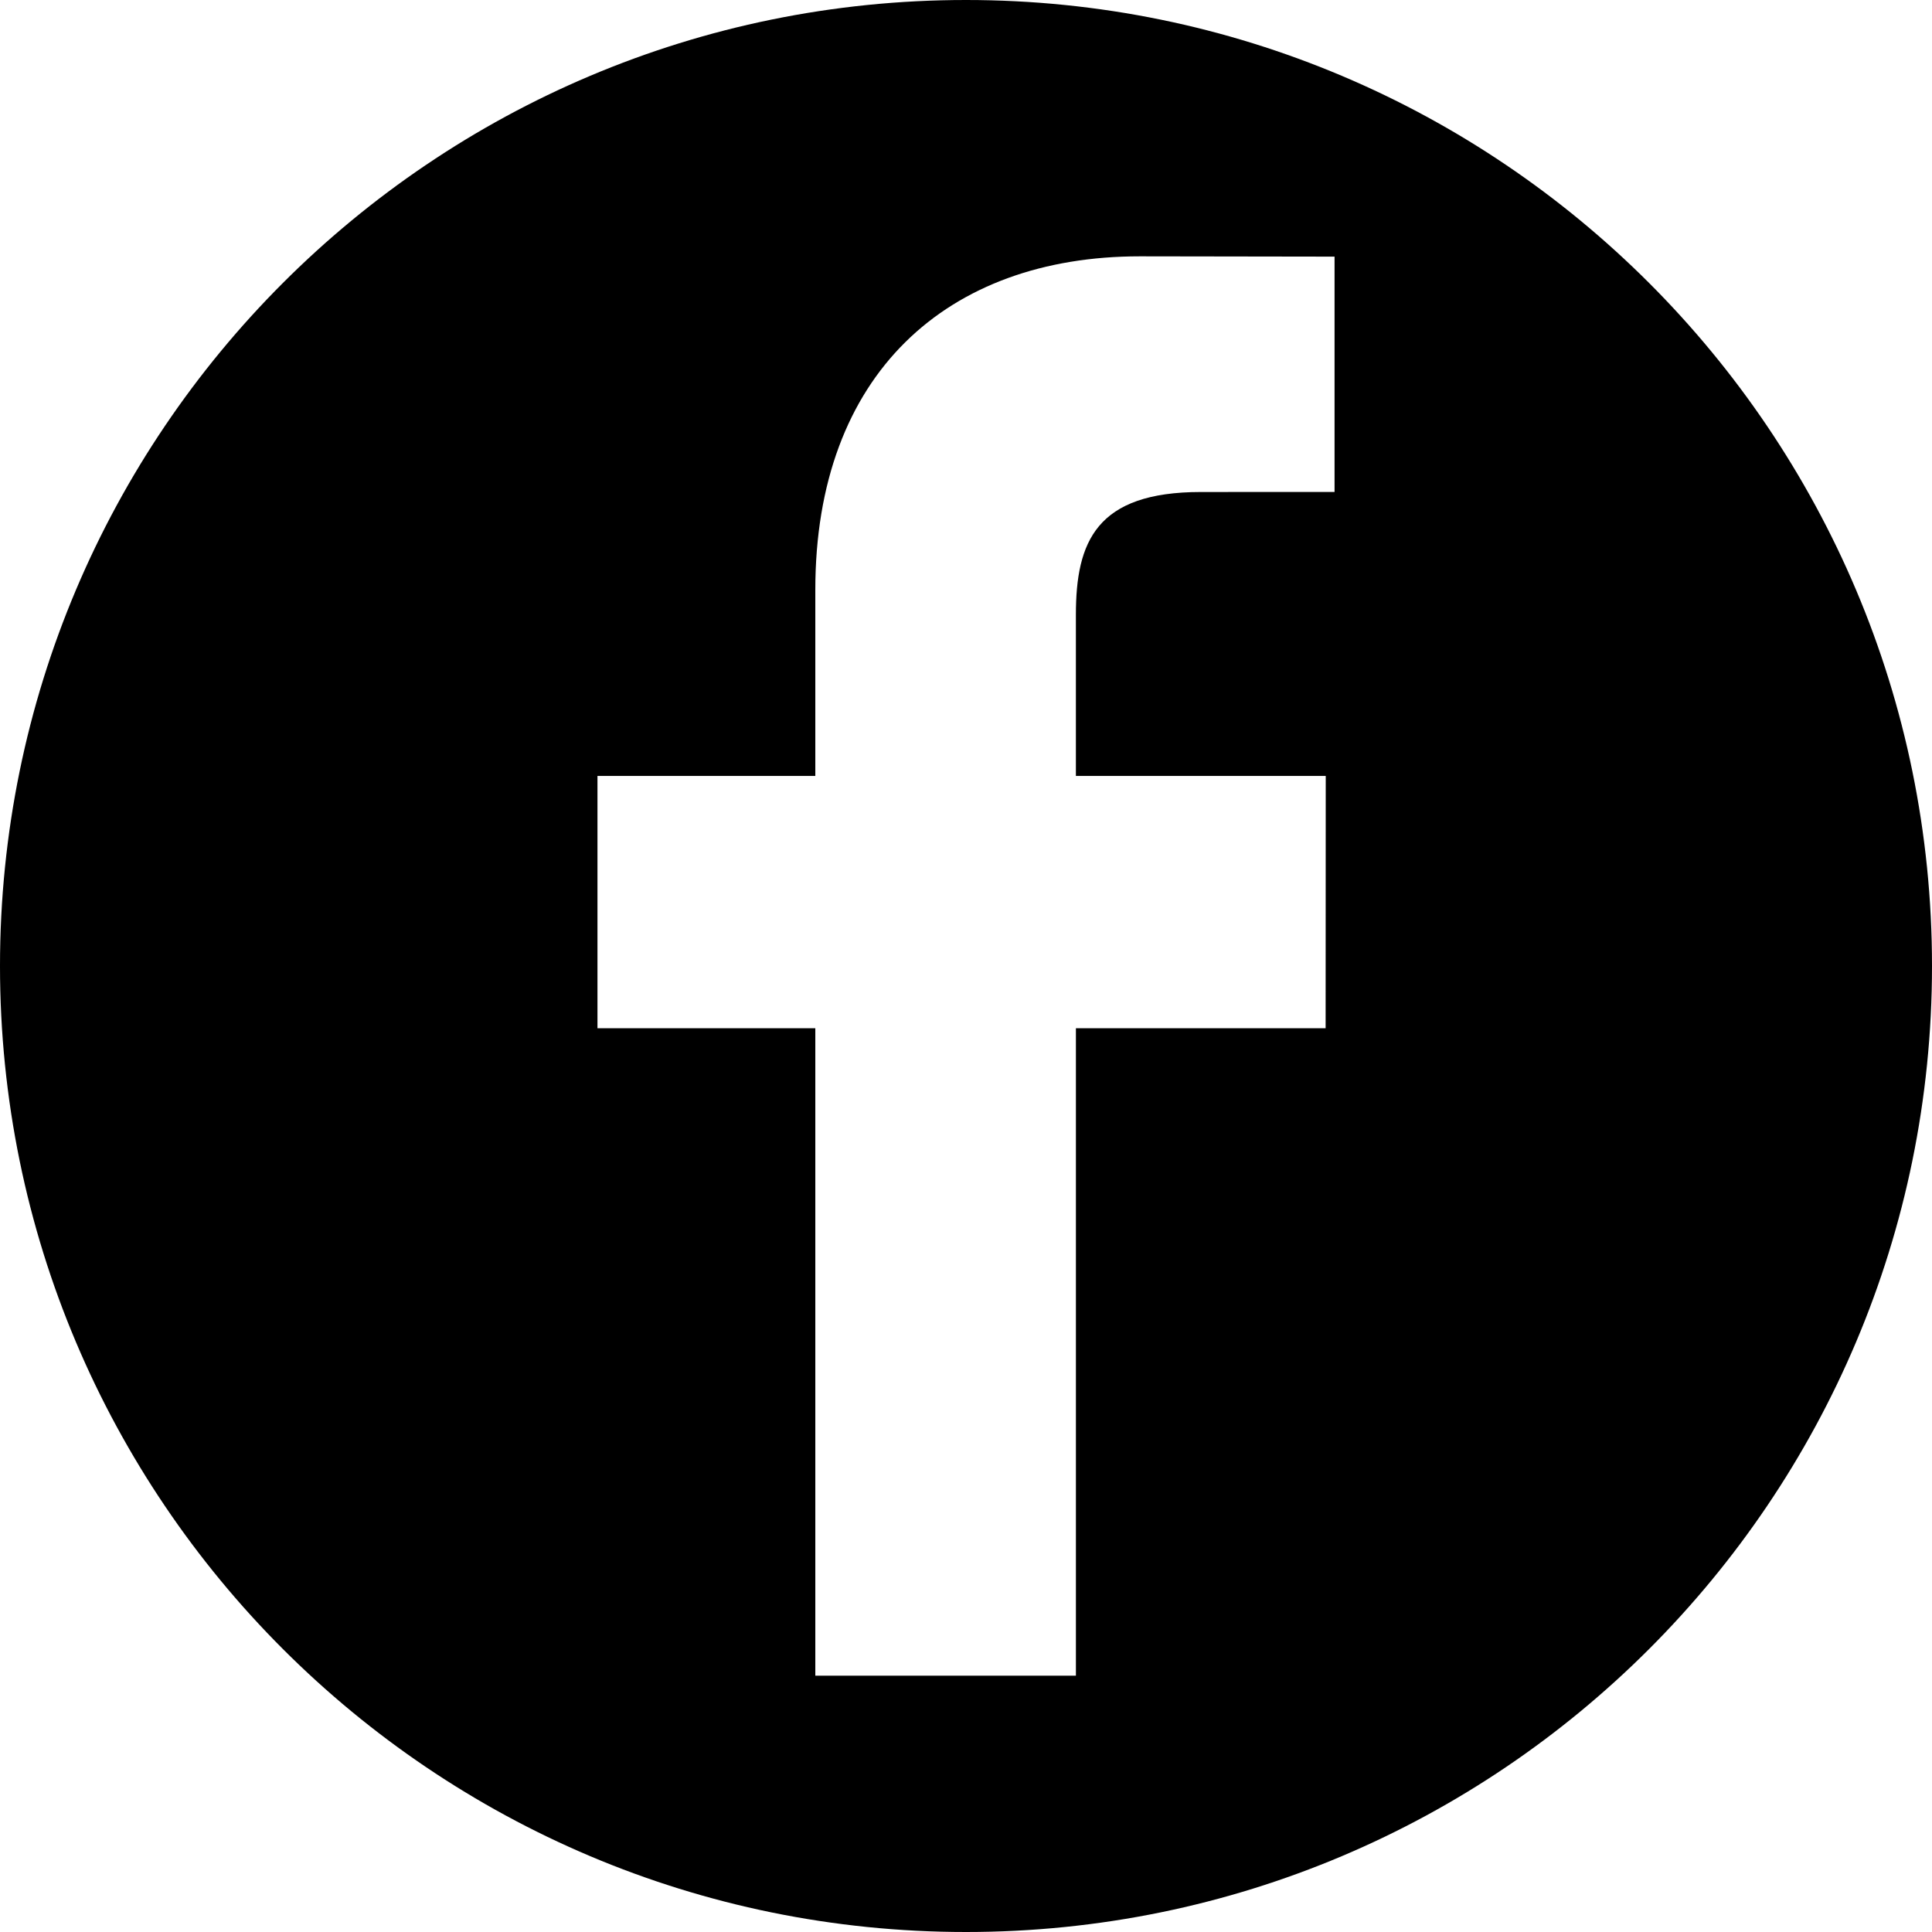
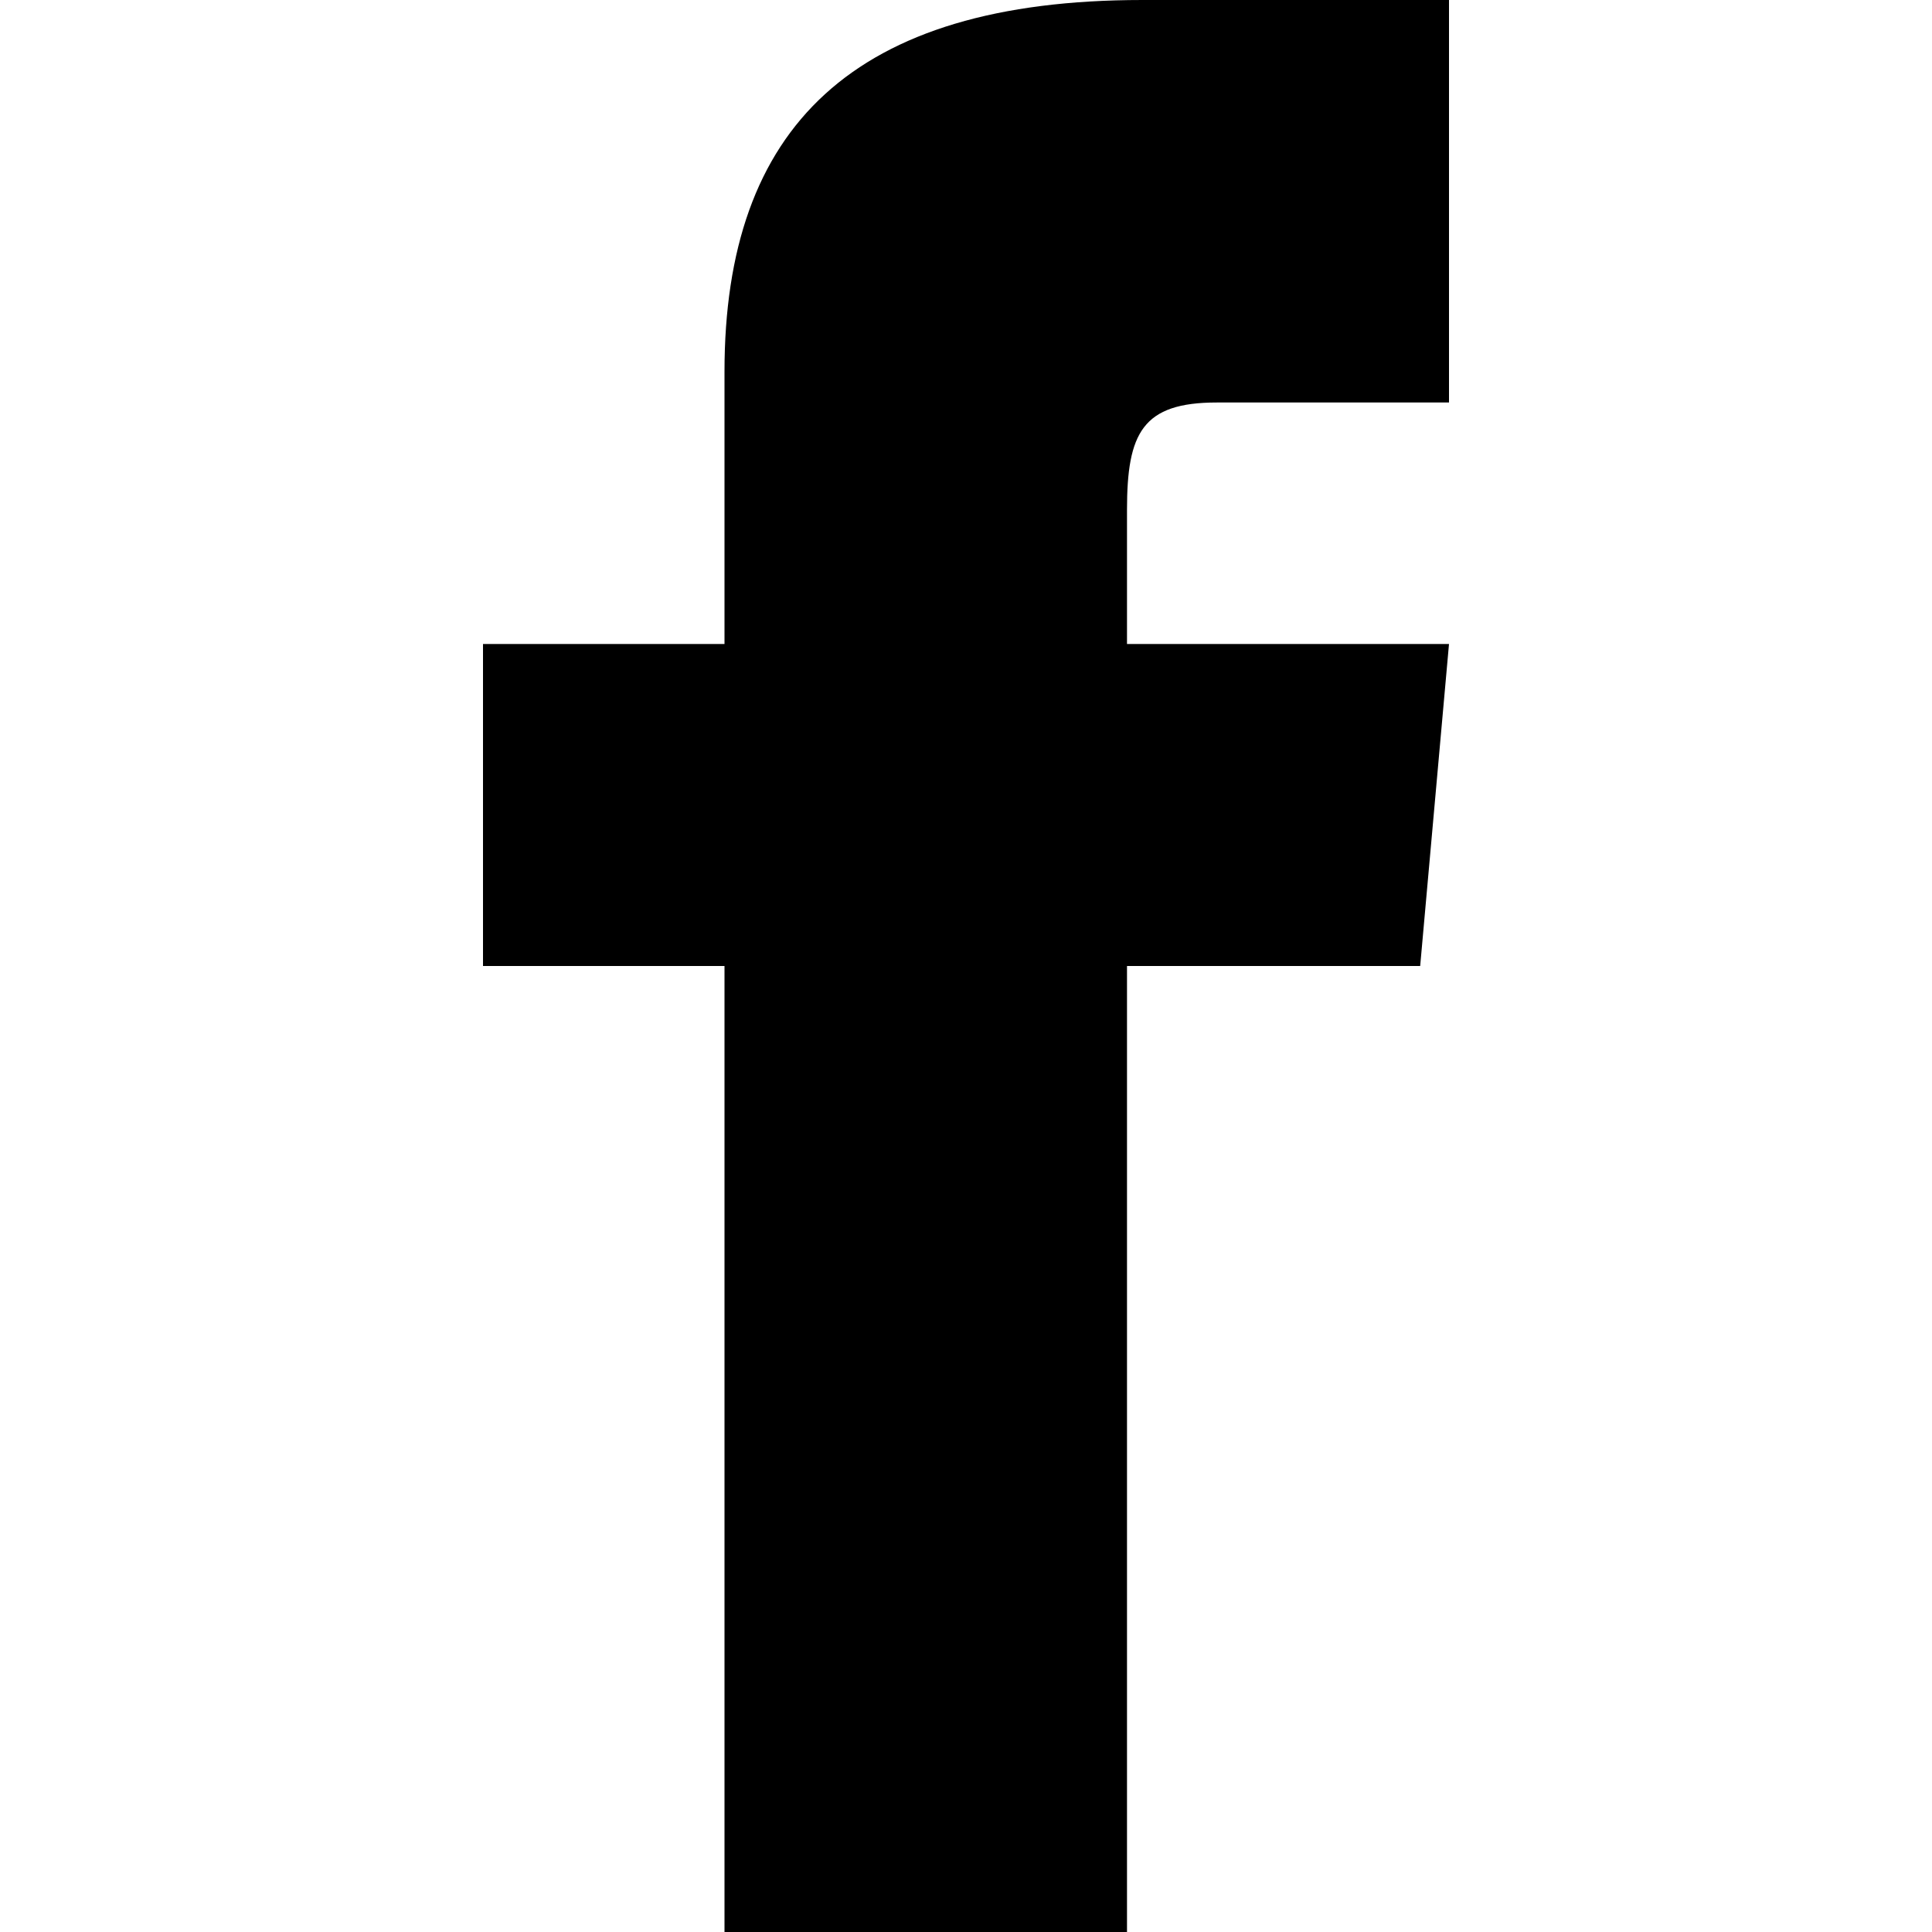
- <svg xmlns="http://www.w3.org/2000/svg" version="1.1" id="Capa_1" x="0px" y="0px" width="97.75px" height="97.75px" viewBox="0 0 97.75 97.75" style="enable-background:new 0 0 97.75 97.75;" xml:space="preserve">
-   <g>
-     <path d="M48.875,0C21.882,0,0,21.882,0,48.875S21.882,97.75,48.875,97.75S97.75,75.868,97.75,48.875S75.868,0,48.875,0z    M67.521,24.89l-6.76,0.003c-5.301,0-6.326,2.519-6.326,6.215v8.15h12.641L67.07,52.023H54.436v32.758H41.251V52.023H30.229V39.258   h11.022v-9.414c0-10.925,6.675-16.875,16.42-16.875l9.851,0.015V24.89L67.521,24.89z" />
-   </g>
-   <g>
- </g>
-   <g>
- </g>
-   <g>
- </g>
-   <g>
- </g>
-   <g>
- </g>
-   <g>
- </g>
-   <g>
- </g>
-   <g>
- </g>
-   <g>
- </g>
-   <g>
- </g>
-   <g>
- </g>
-   <g>
- </g>
-   <g>
- </g>
-   <g>
- </g>
-   <g>
- </g>
+ <svg xmlns="http://www.w3.org/2000/svg" width="24" height="24" viewBox="0 0 24 24">
+   <path d="M9 8h-3v4h3v12h5v-12h3.642l.358-4h-4v-1.667c0-.955.192-1.333 1.115-1.333h2.885v-5h-3.808c-3.596 0-5.192 1.583-5.192 4.615v3.385z" />
</svg>
